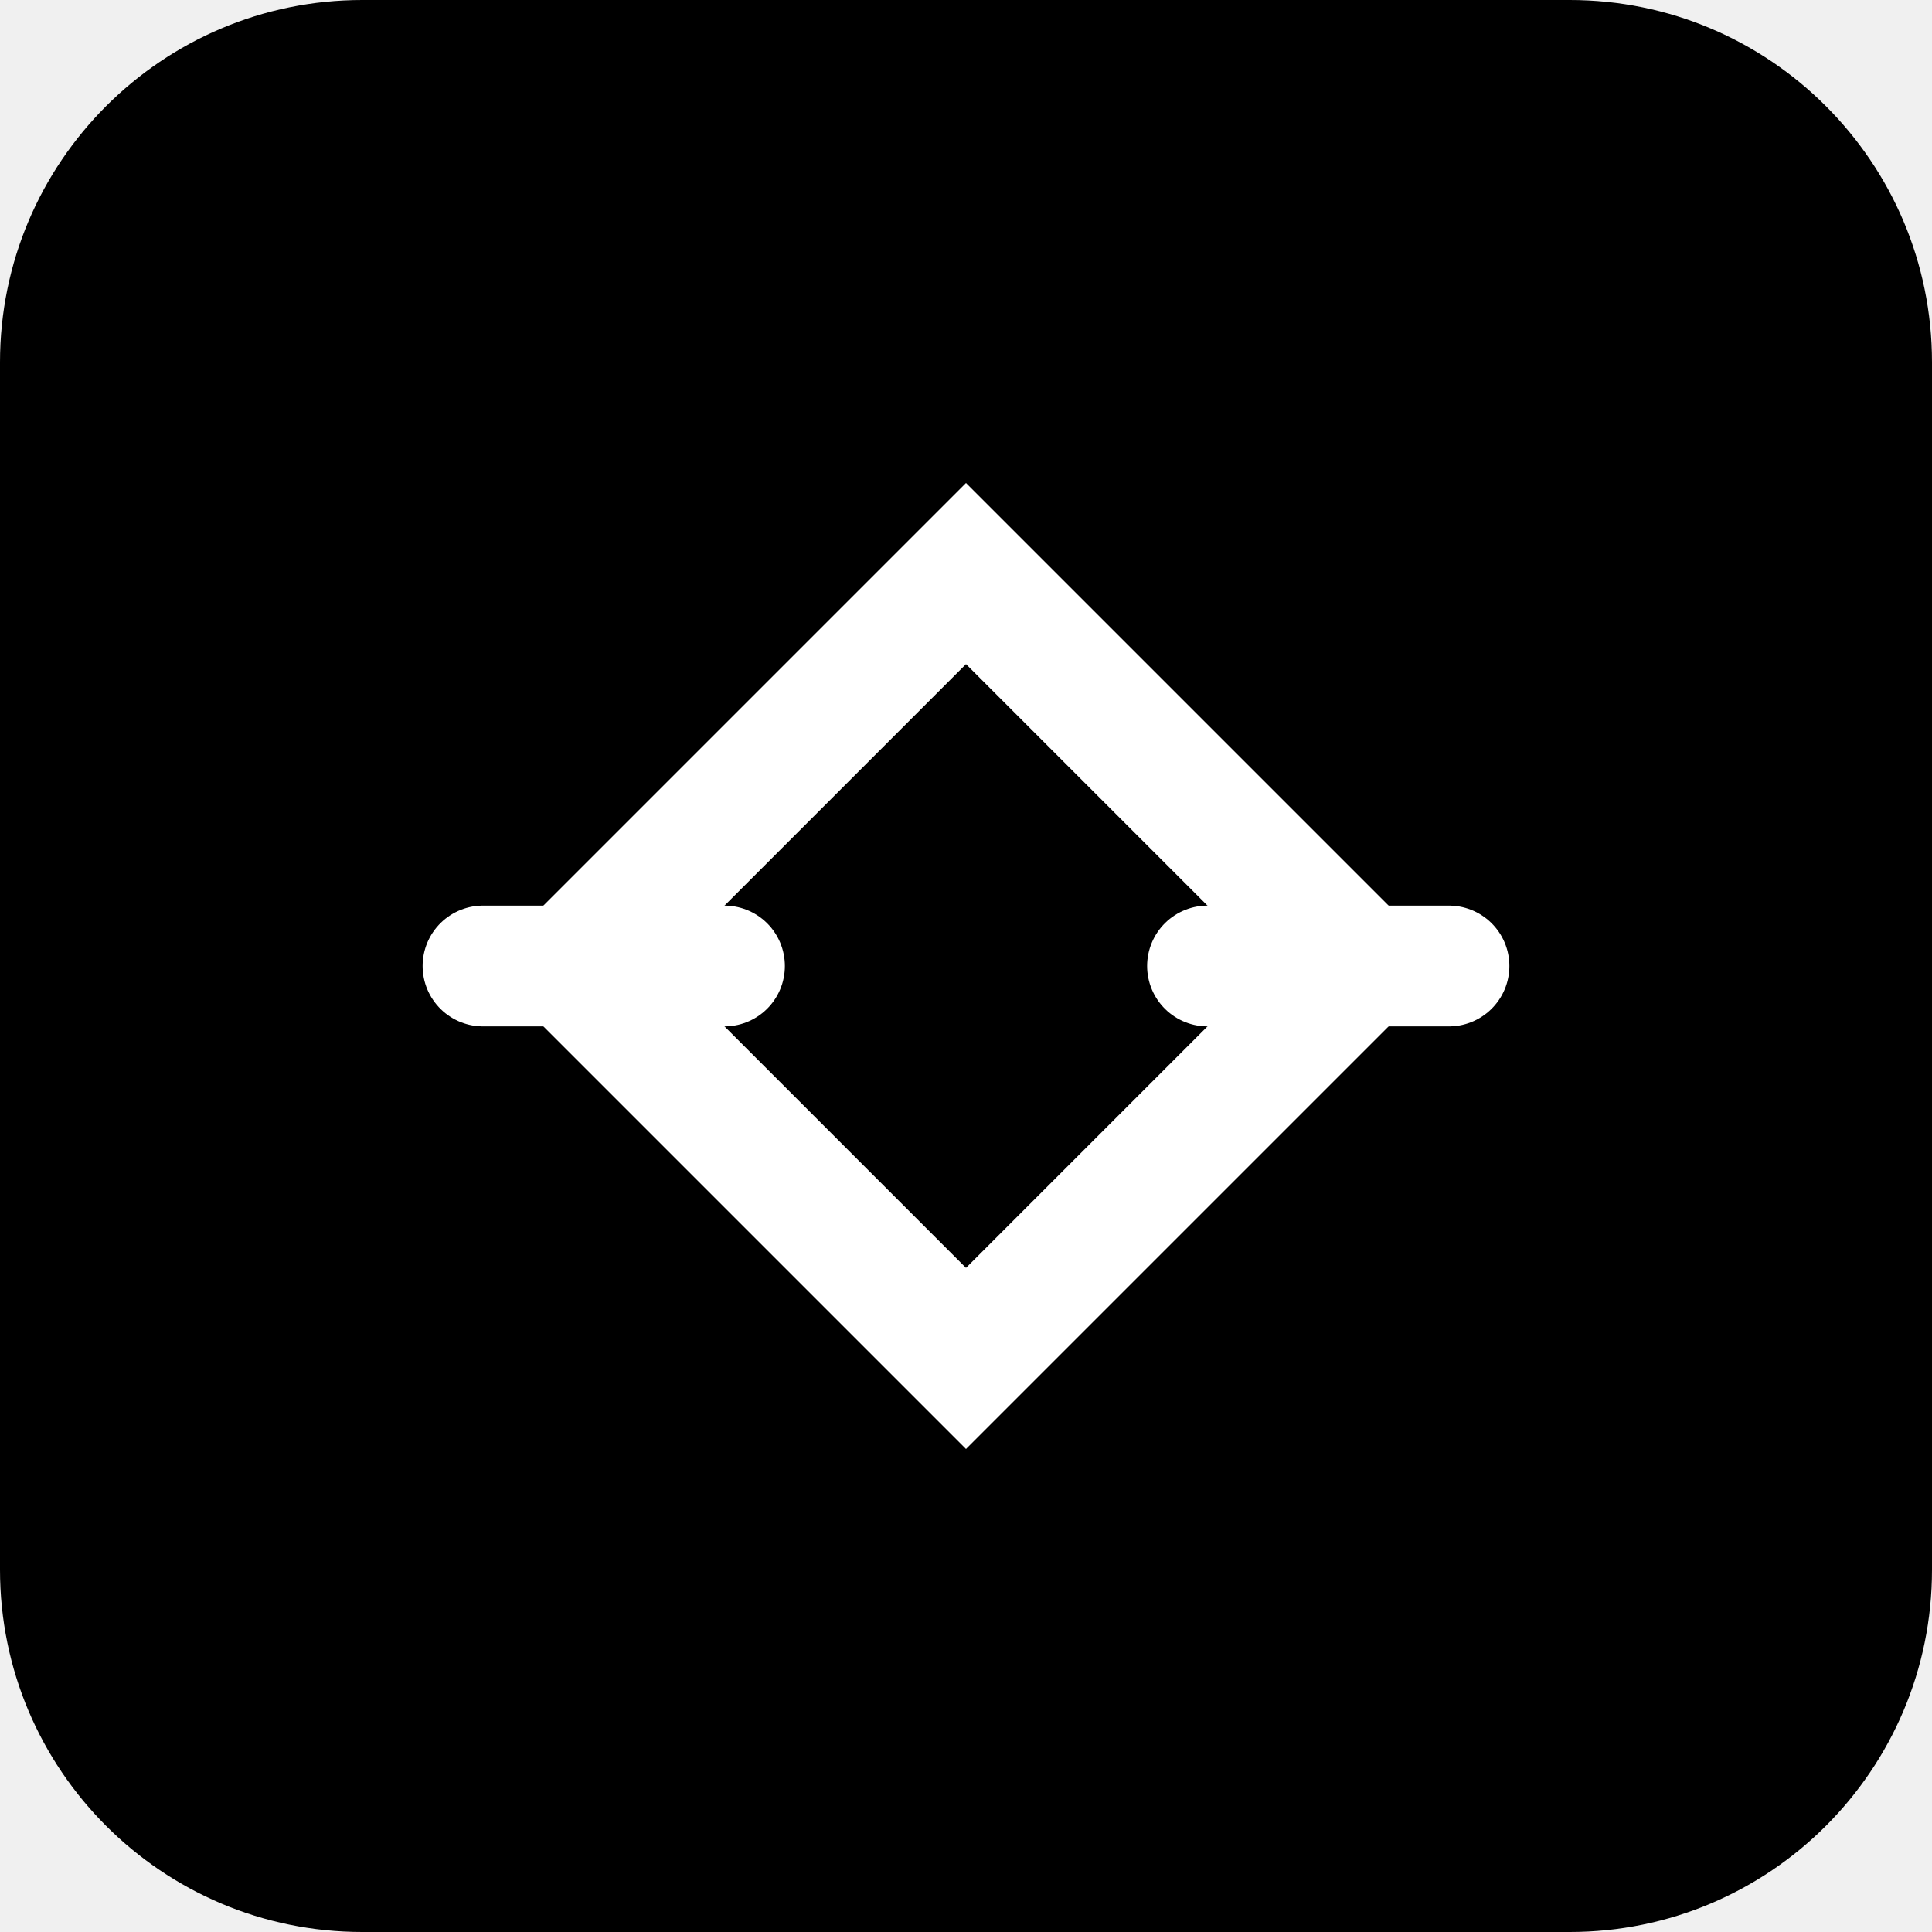
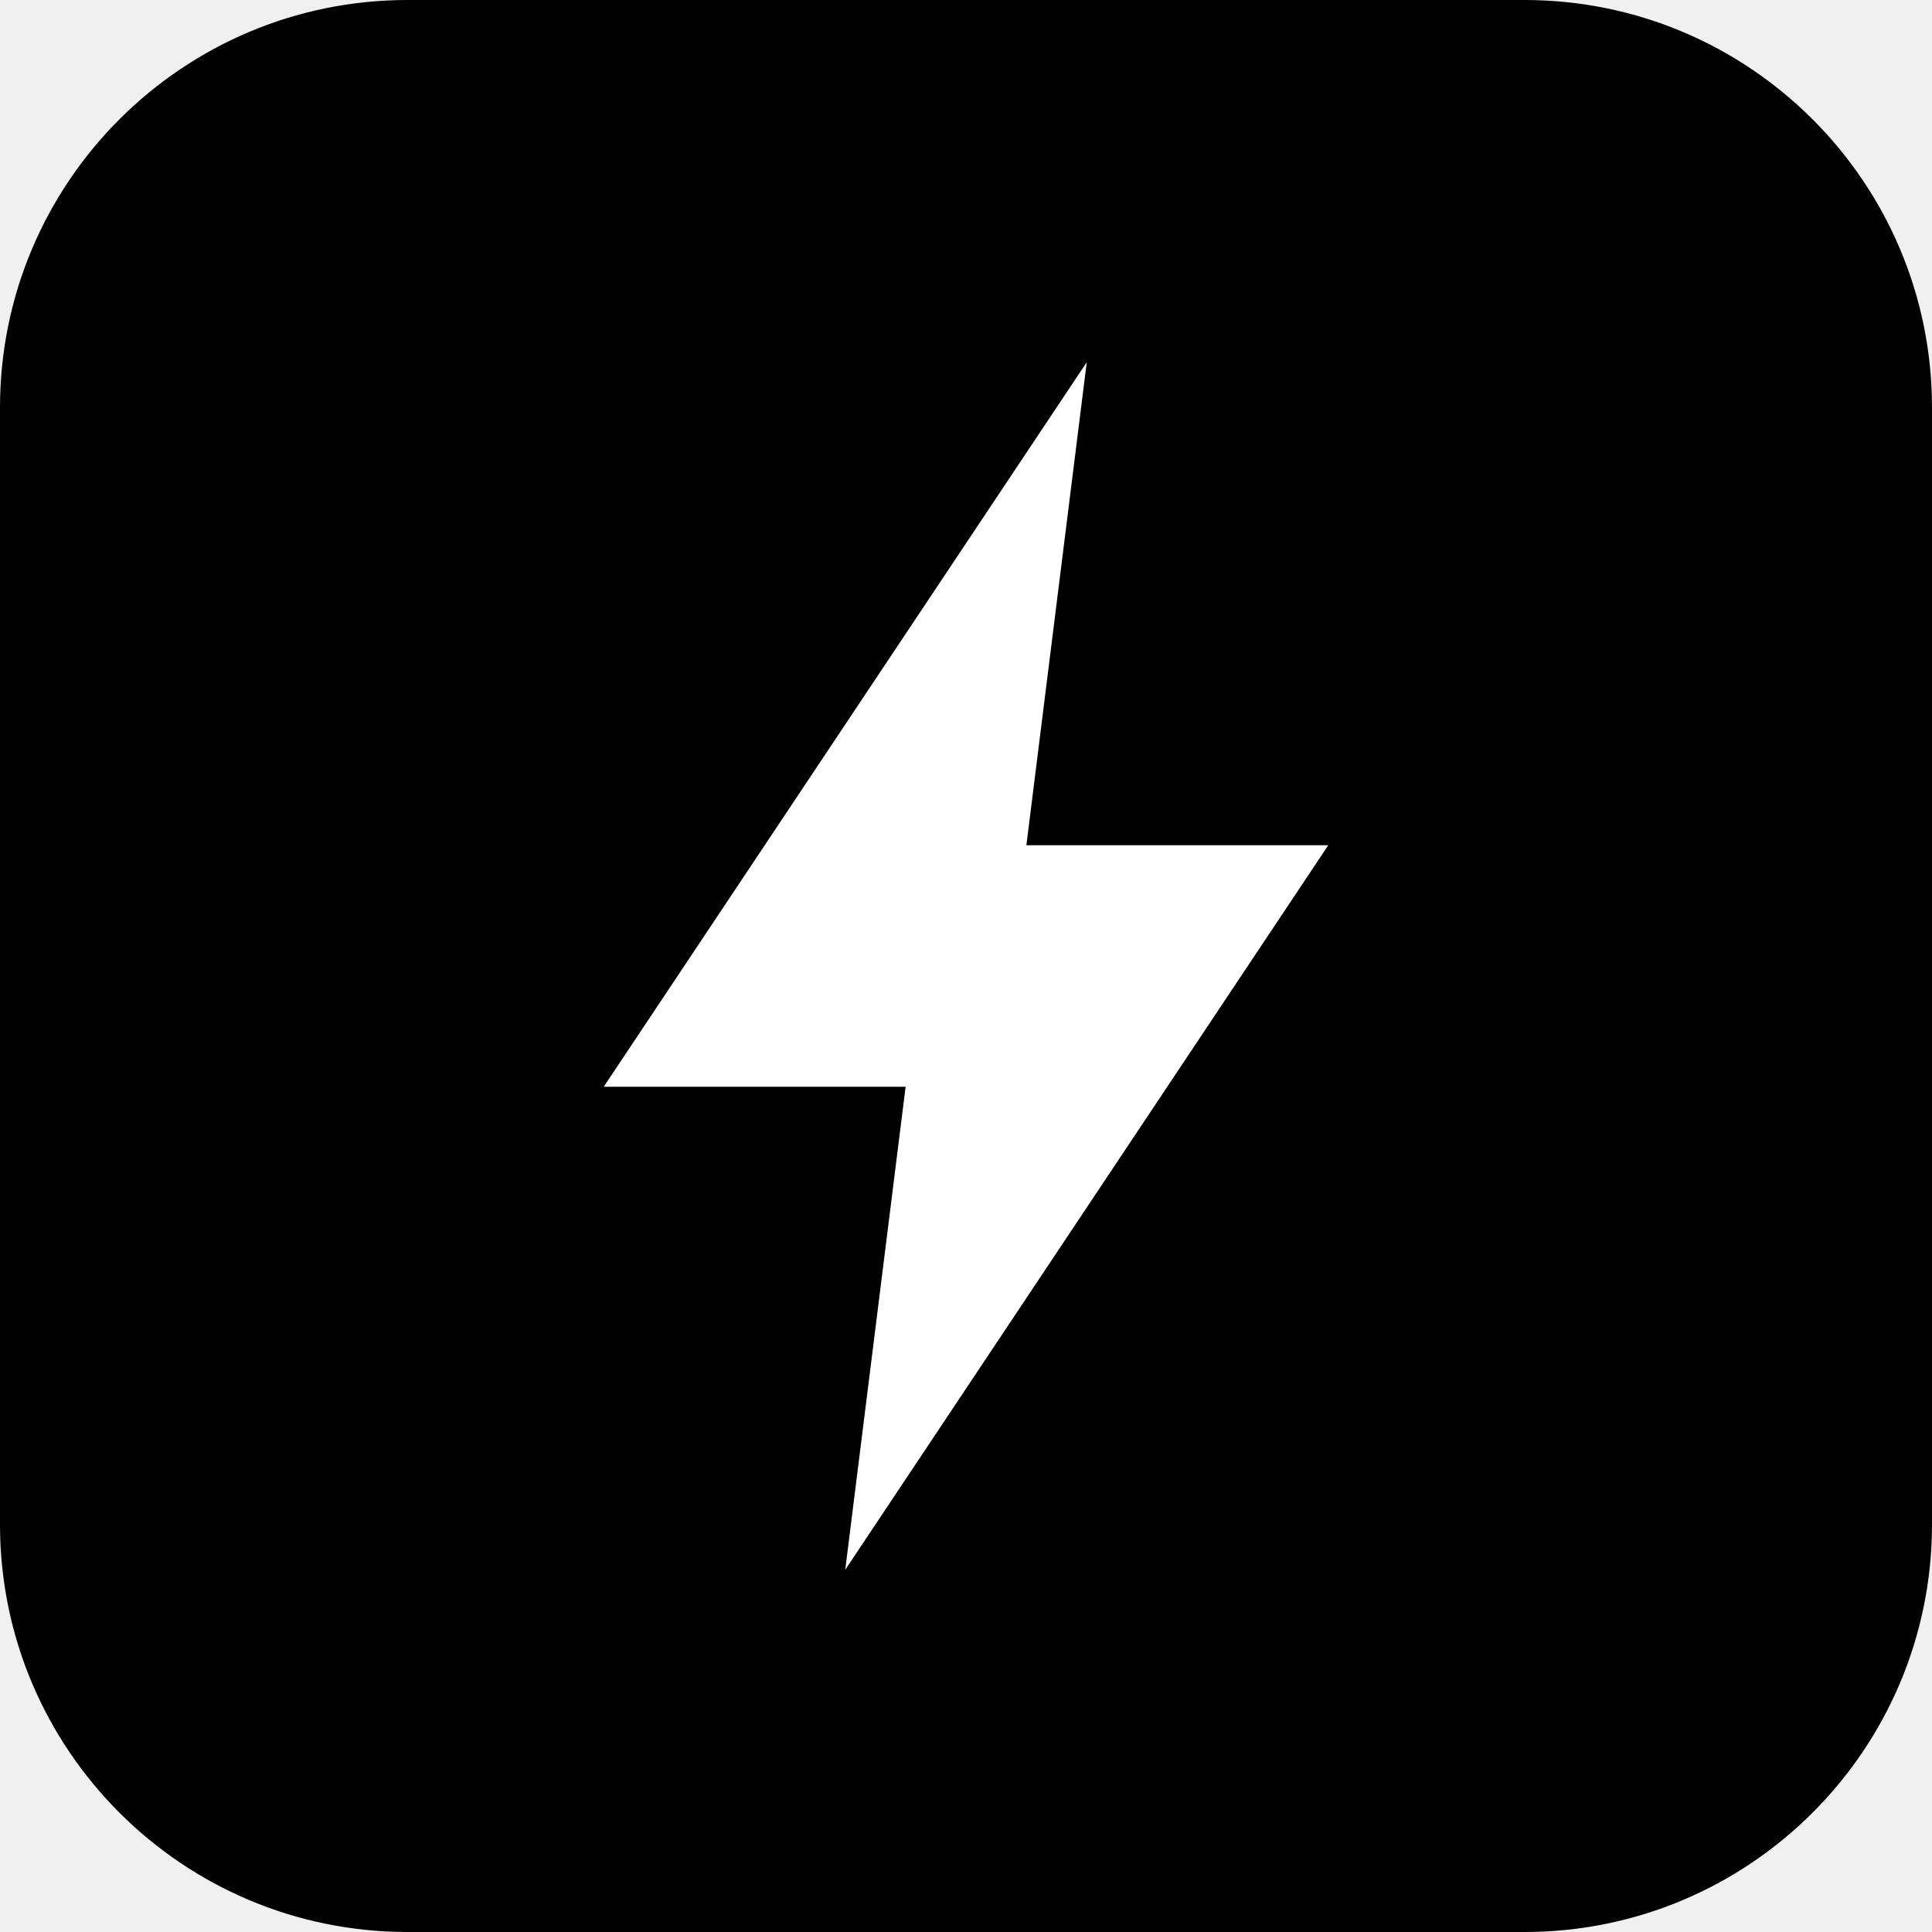
<svg xmlns="http://www.w3.org/2000/svg" viewBox="0 0 512 512" fill="none">
-   <rect width="512" height="512" rx="96" fill="#000000" />
-   <path d="M256 128L384 256L256 384L128 256L256 128Z" fill="#ffffff" />
-   <path d="M256 176L336 256L256 336L176 256L256 176Z" fill="#000000" />
-   <path d="M320 256L384 256" stroke="#ffffff" stroke-width="32" stroke-linecap="round" />
-   <path d="M128 256L192 256" stroke="#ffffff" stroke-width="32" stroke-linecap="round" />
+   <rect width="512" height="512" rx="108" fill="#000000" />
+   <path d="M288 96L160 288H240L224 416L352 224H272L288 96Z" fill="#ffffff" />
</svg>
